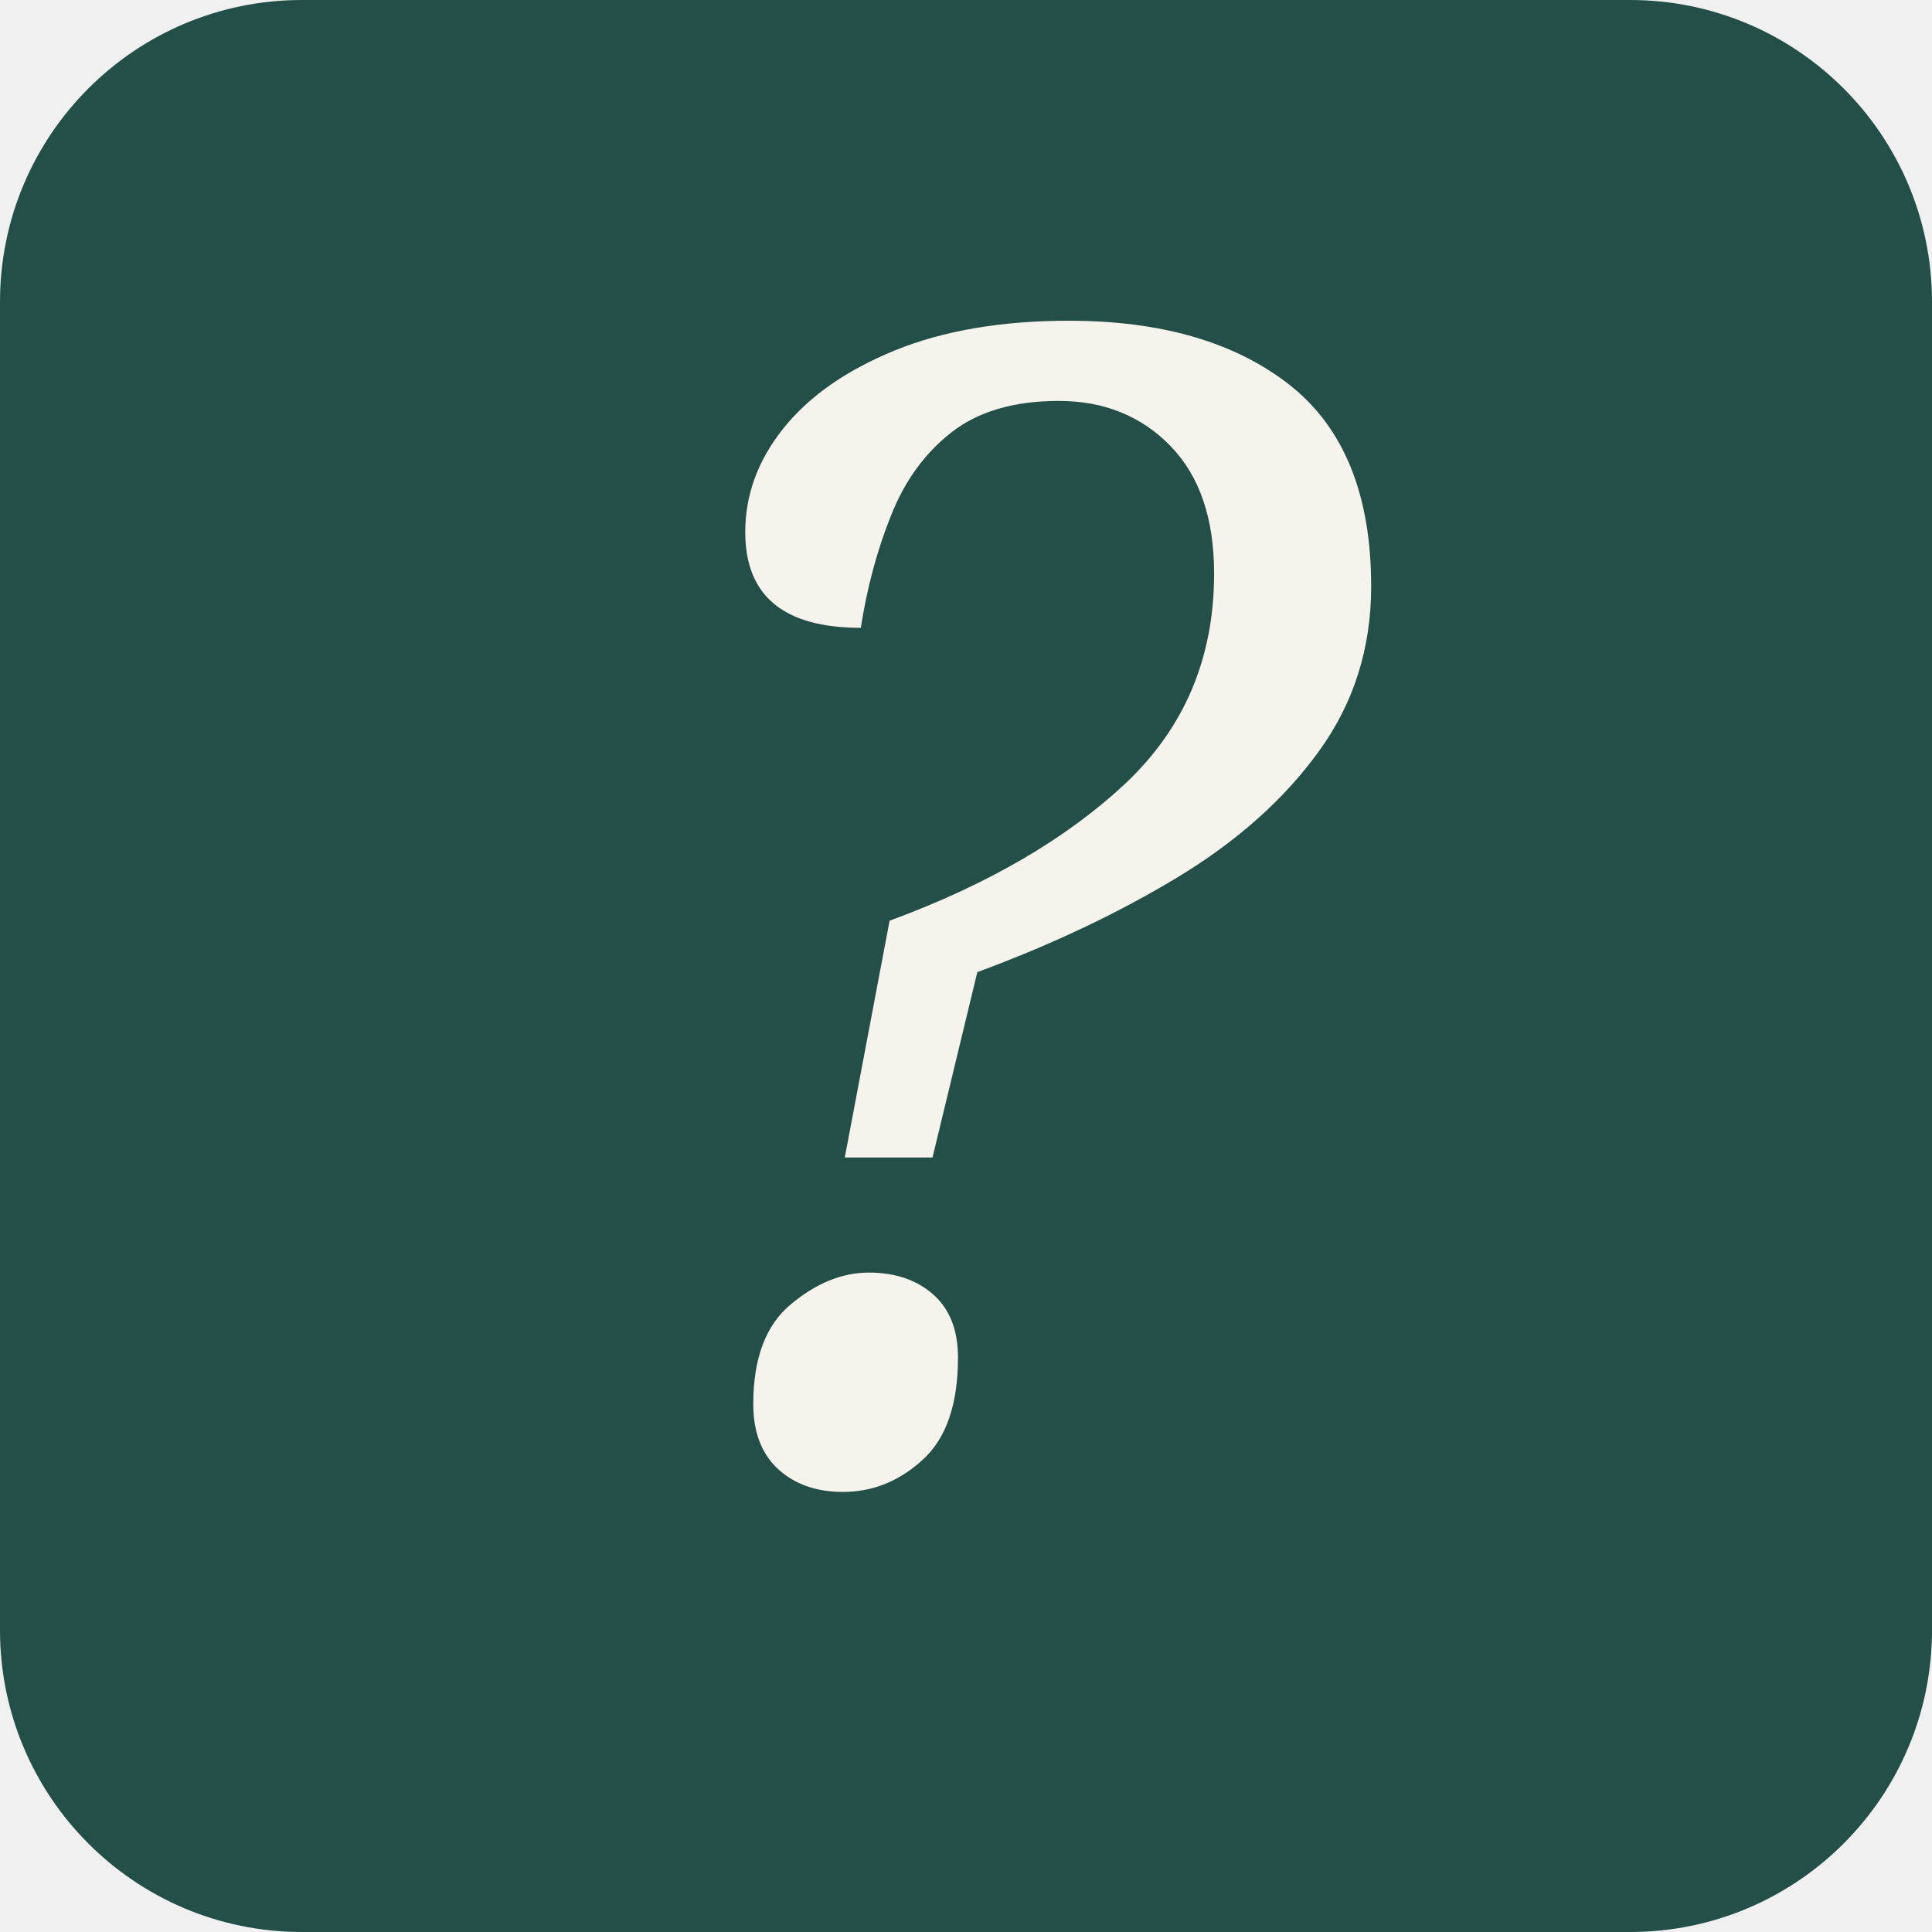
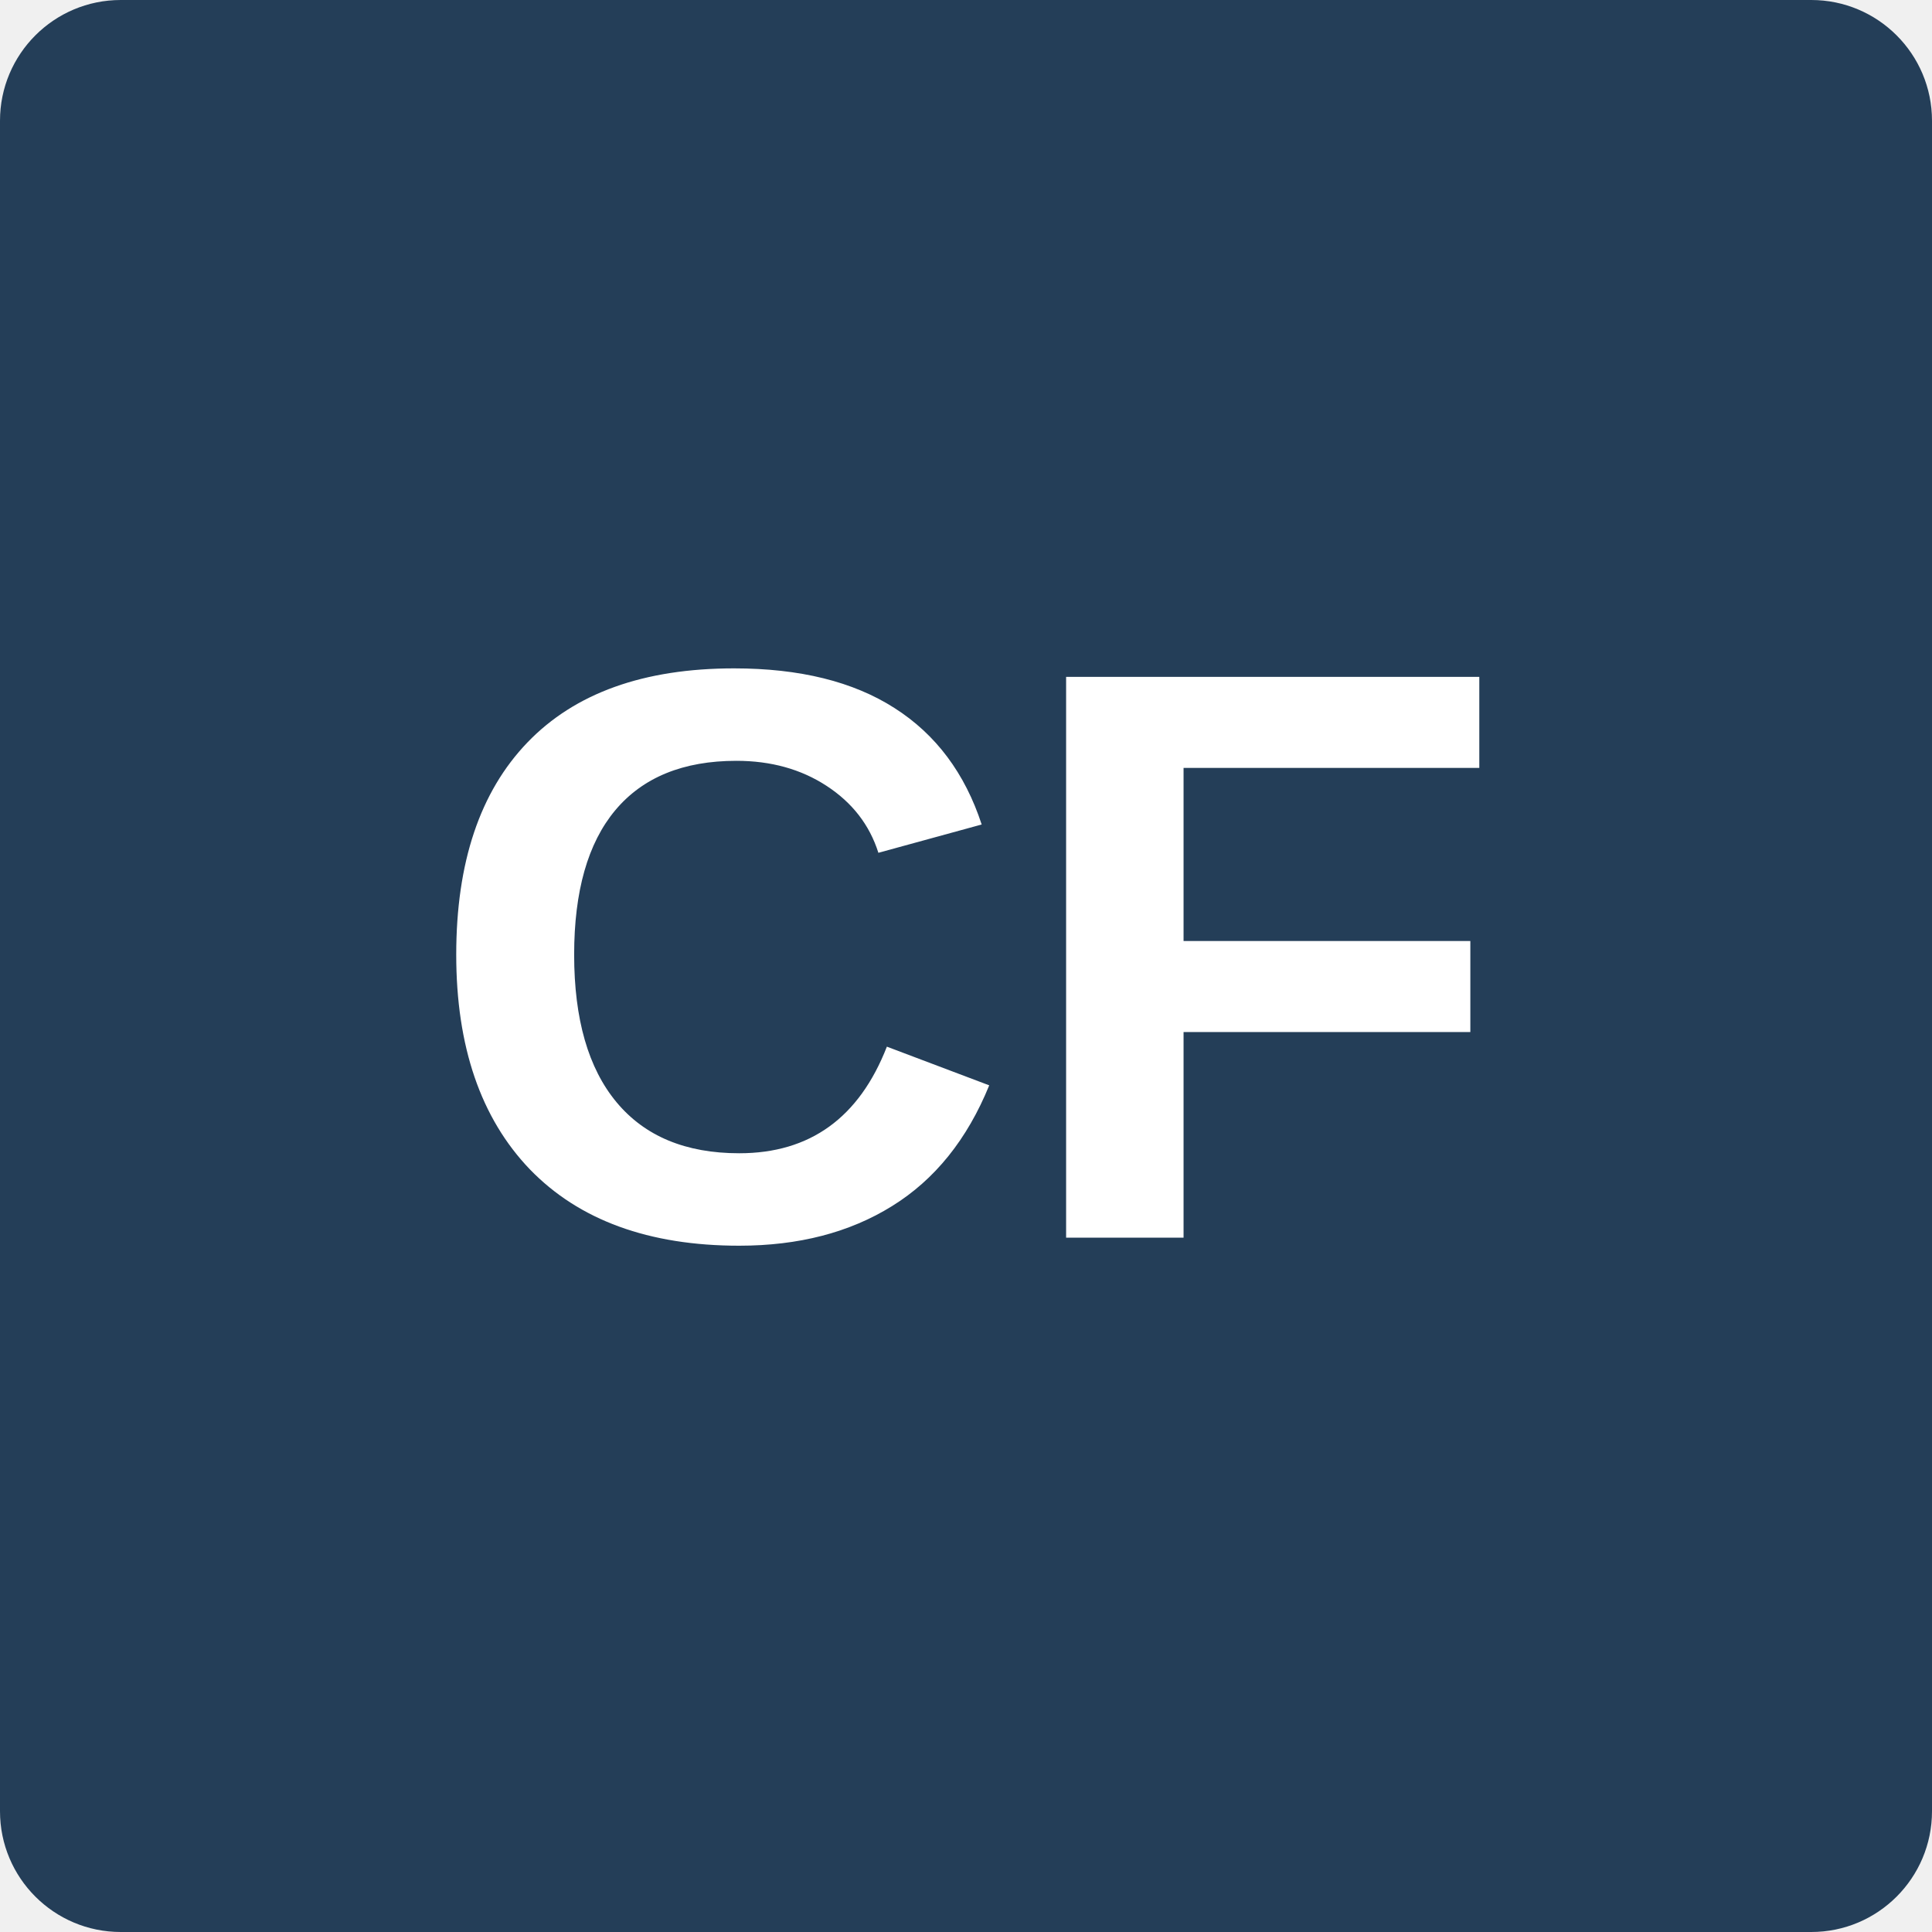
<svg xmlns="http://www.w3.org/2000/svg" viewBox="0 0 64 64">
-   <rect width="64" height="64" rx="10" fill="#244f48" />
-   <text x="31" y="49" text-anchor="middle" font-family="Georgia,serif" font-style="italic" font-size="53" fill="#f6f3ec">?</text>
+   <rect width="64" height="64" rx="4" fill="#243e58" />
+   <text x="32" y="41" text-anchor="middle" font-family="Arial,sans-serif" font-weight="bold" font-size="27" fill="white">CF</text>
</svg>
